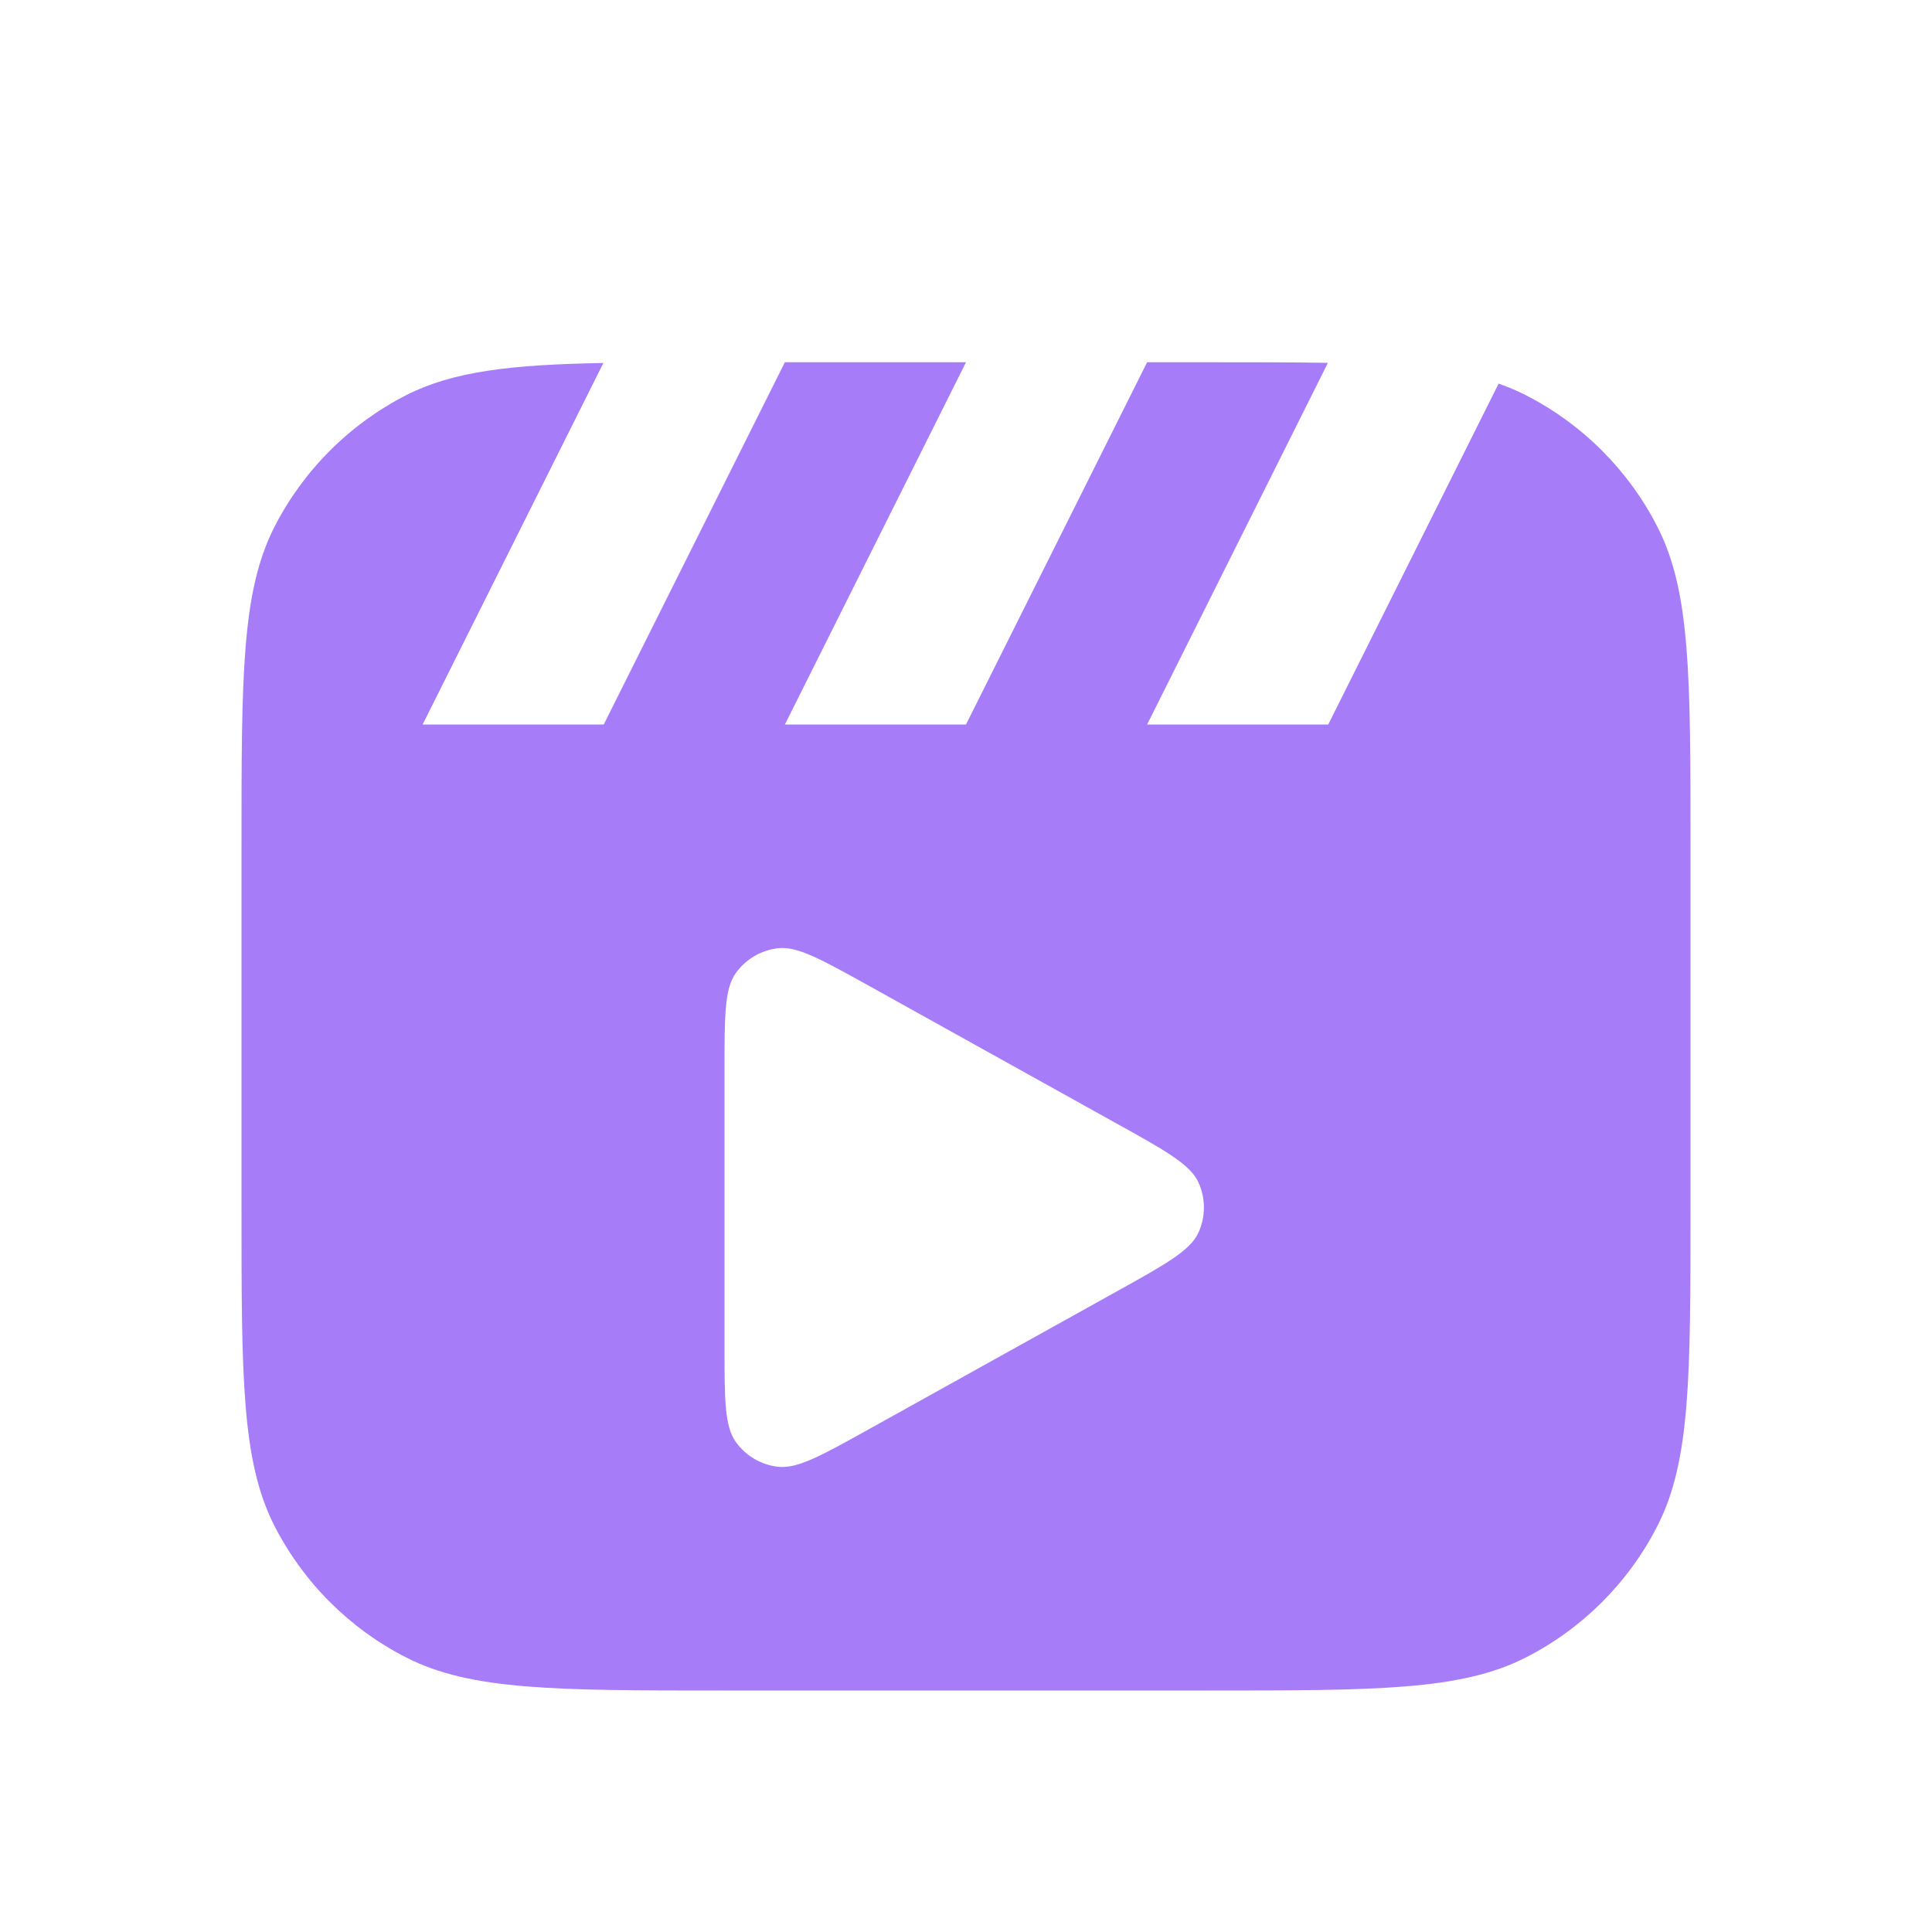
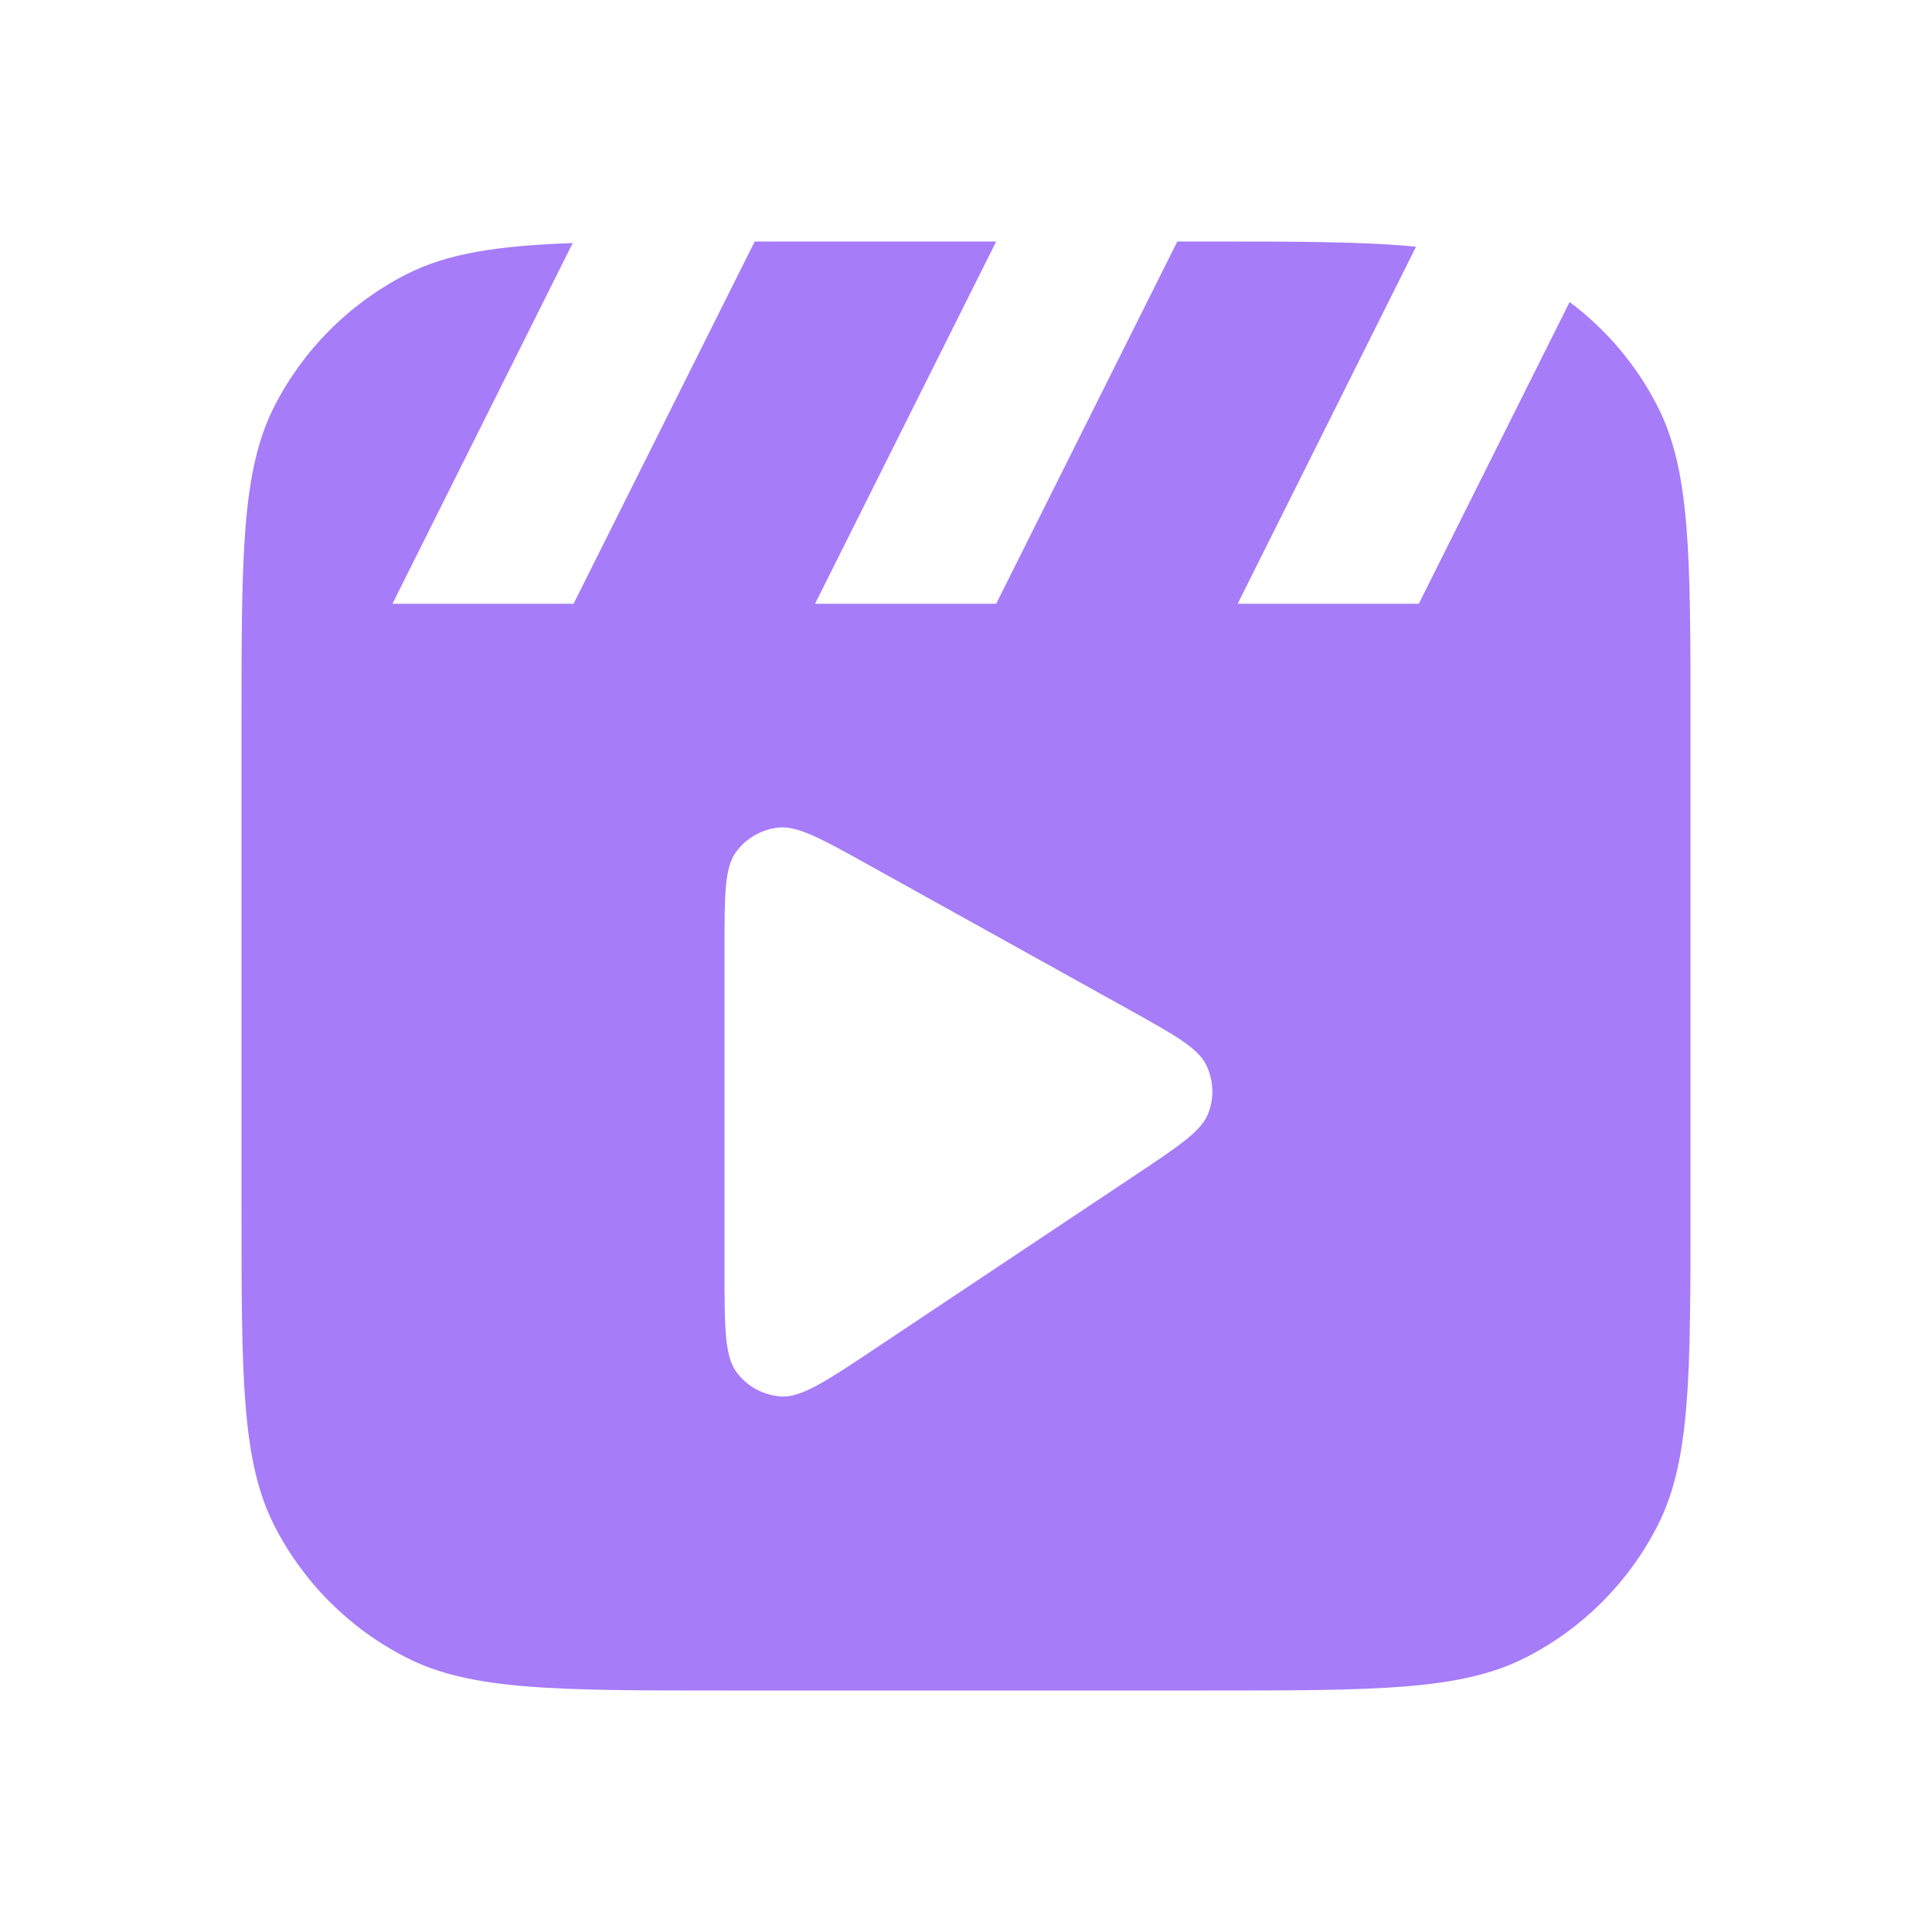
<svg xmlns="http://www.w3.org/2000/svg" width="16" height="16" viewBox="0 0 16 16" fill="none">
-   <path fill-rule="evenodd" clip-rule="evenodd" d="M2 7C2 5.6 2 4.9 2.272 4.365C2.512 3.895 2.895 3.512 3.365 3.272C3.754 3.075 4.229 3.02 4.997 3.006L3.5 6H5L6.5 3H8L6.5 6H8L9.5 3H10C10.381 3 10.709 3 10.997 3.005L9.5 6H11L12.411 3.177C12.49 3.205 12.564 3.236 12.635 3.272C13.105 3.512 13.488 3.895 13.727 4.365C14 4.9 14 5.6 14 7V10C14 11.4 14 12.1 13.727 12.635C13.488 13.105 13.105 13.488 12.635 13.727C12.1 14 11.4 14 10 14H6C4.6 14 3.9 14 3.365 13.727C2.895 13.488 2.512 13.105 2.272 12.635C2 12.1 2 11.4 2 10V7ZM6 11.14C6 11.588 6 11.811 6.094 11.942C6.176 12.056 6.302 12.131 6.442 12.147C6.602 12.166 6.798 12.057 7.189 11.84L9.241 10.699C9.652 10.471 9.858 10.357 9.926 10.206C9.985 10.075 9.985 9.925 9.926 9.794C9.858 9.643 9.652 9.529 9.241 9.301L7.189 8.16C6.798 7.943 6.602 7.834 6.442 7.853C6.302 7.869 6.176 7.944 6.094 8.058C6 8.189 6 8.412 6 8.86V11.14Z" fill="#A67CF8" />
+   <path d="M6.75 5H8.25L9.75 2H10C10.749 2 11.297 2.001 11.727 2.043L10.25 5H11.75L12.999 2.501C13.303 2.729 13.553 3.023 13.727 3.365C14 3.9 14 4.6 14 6V10C14 11.4 14 12.1 13.727 12.635C13.488 13.105 13.105 13.488 12.635 13.727C12.1 14 11.4 14 10 14H6C4.6 14 3.9 14 3.365 13.727C2.895 13.488 2.512 13.105 2.272 12.635C2 12.1 2 11.4 2 10V6C2 4.6 2 3.9 2.272 3.365C2.512 2.895 2.895 2.512 3.365 2.272C3.709 2.097 4.121 2.035 4.743 2.013L3.25 5H4.75L6.25 2H8.25L6.75 5ZM6.442 6.854C6.303 6.87 6.176 6.944 6.094 7.058C6 7.188 6 7.412 6 7.859V10.505C6 10.991 6 11.233 6.102 11.367C6.19 11.484 6.324 11.556 6.47 11.565C6.637 11.575 6.84 11.44 7.244 11.171L9.408 9.728C9.769 9.487 9.95 9.367 10.007 9.219C10.057 9.09 10.05 8.946 9.99 8.821C9.921 8.679 9.732 8.574 9.354 8.363L7.188 7.16C6.798 6.943 6.602 6.835 6.442 6.854Z" fill="#A67CF8" />
</svg>
